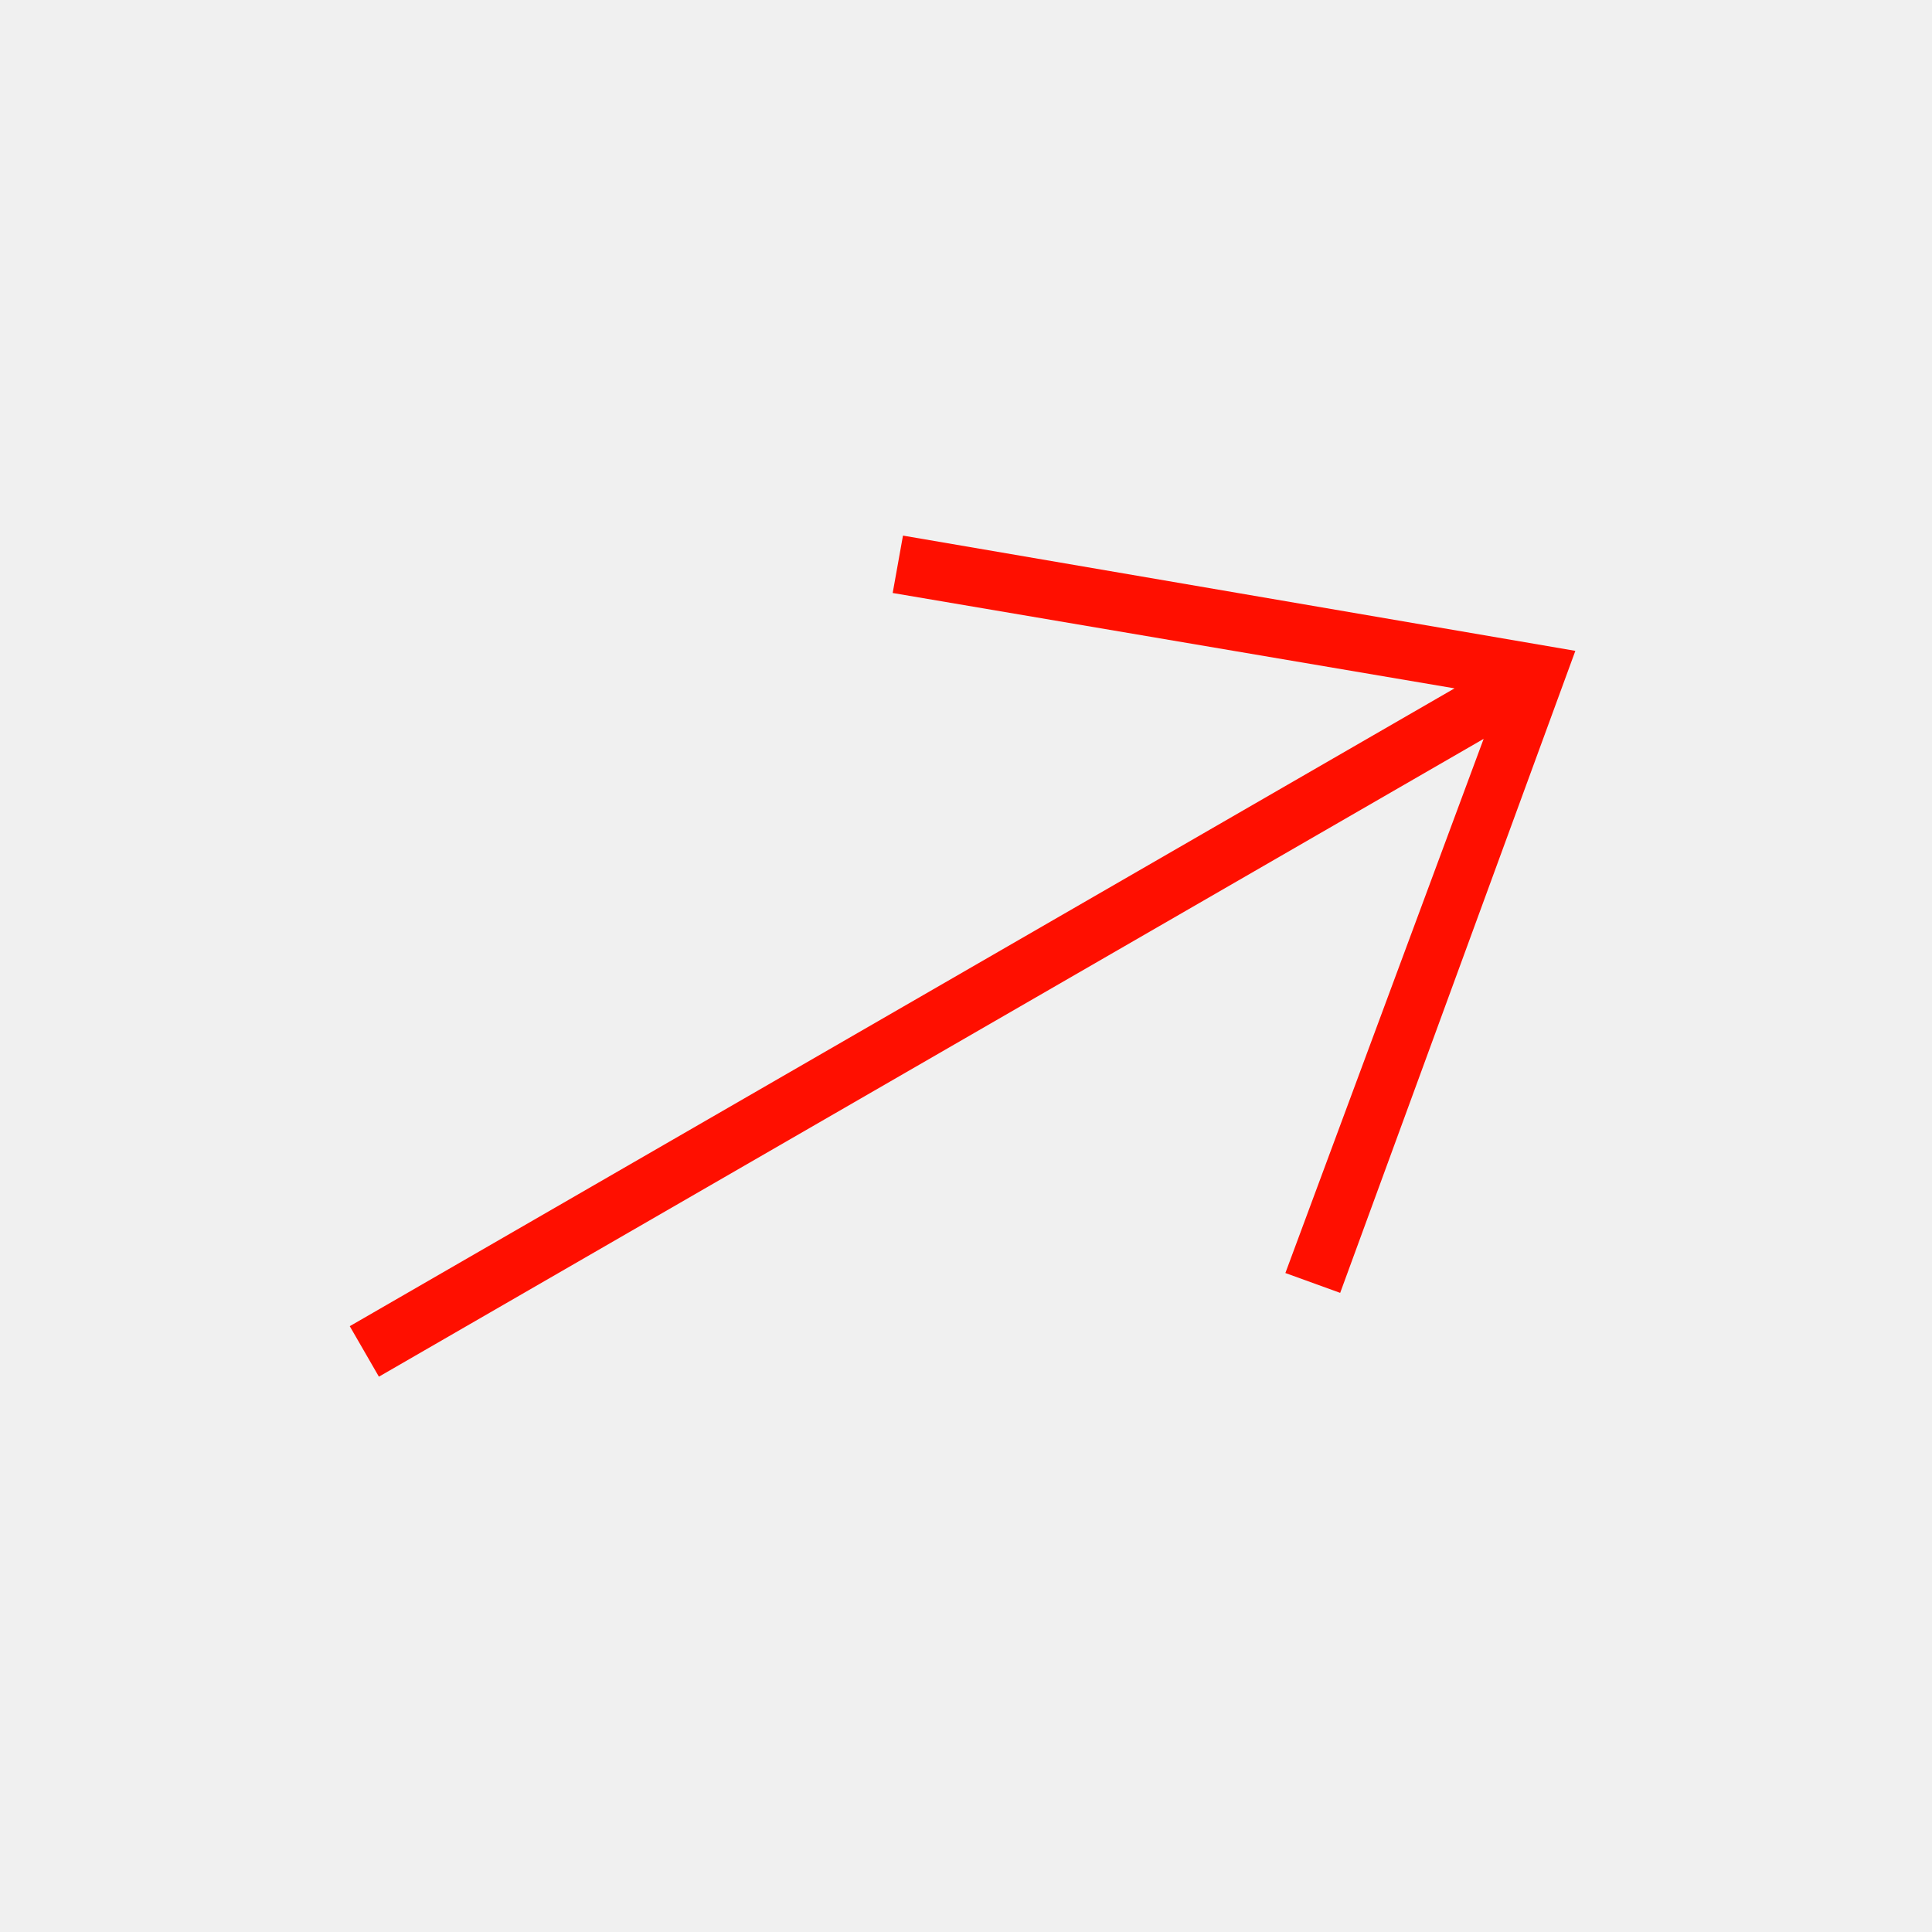
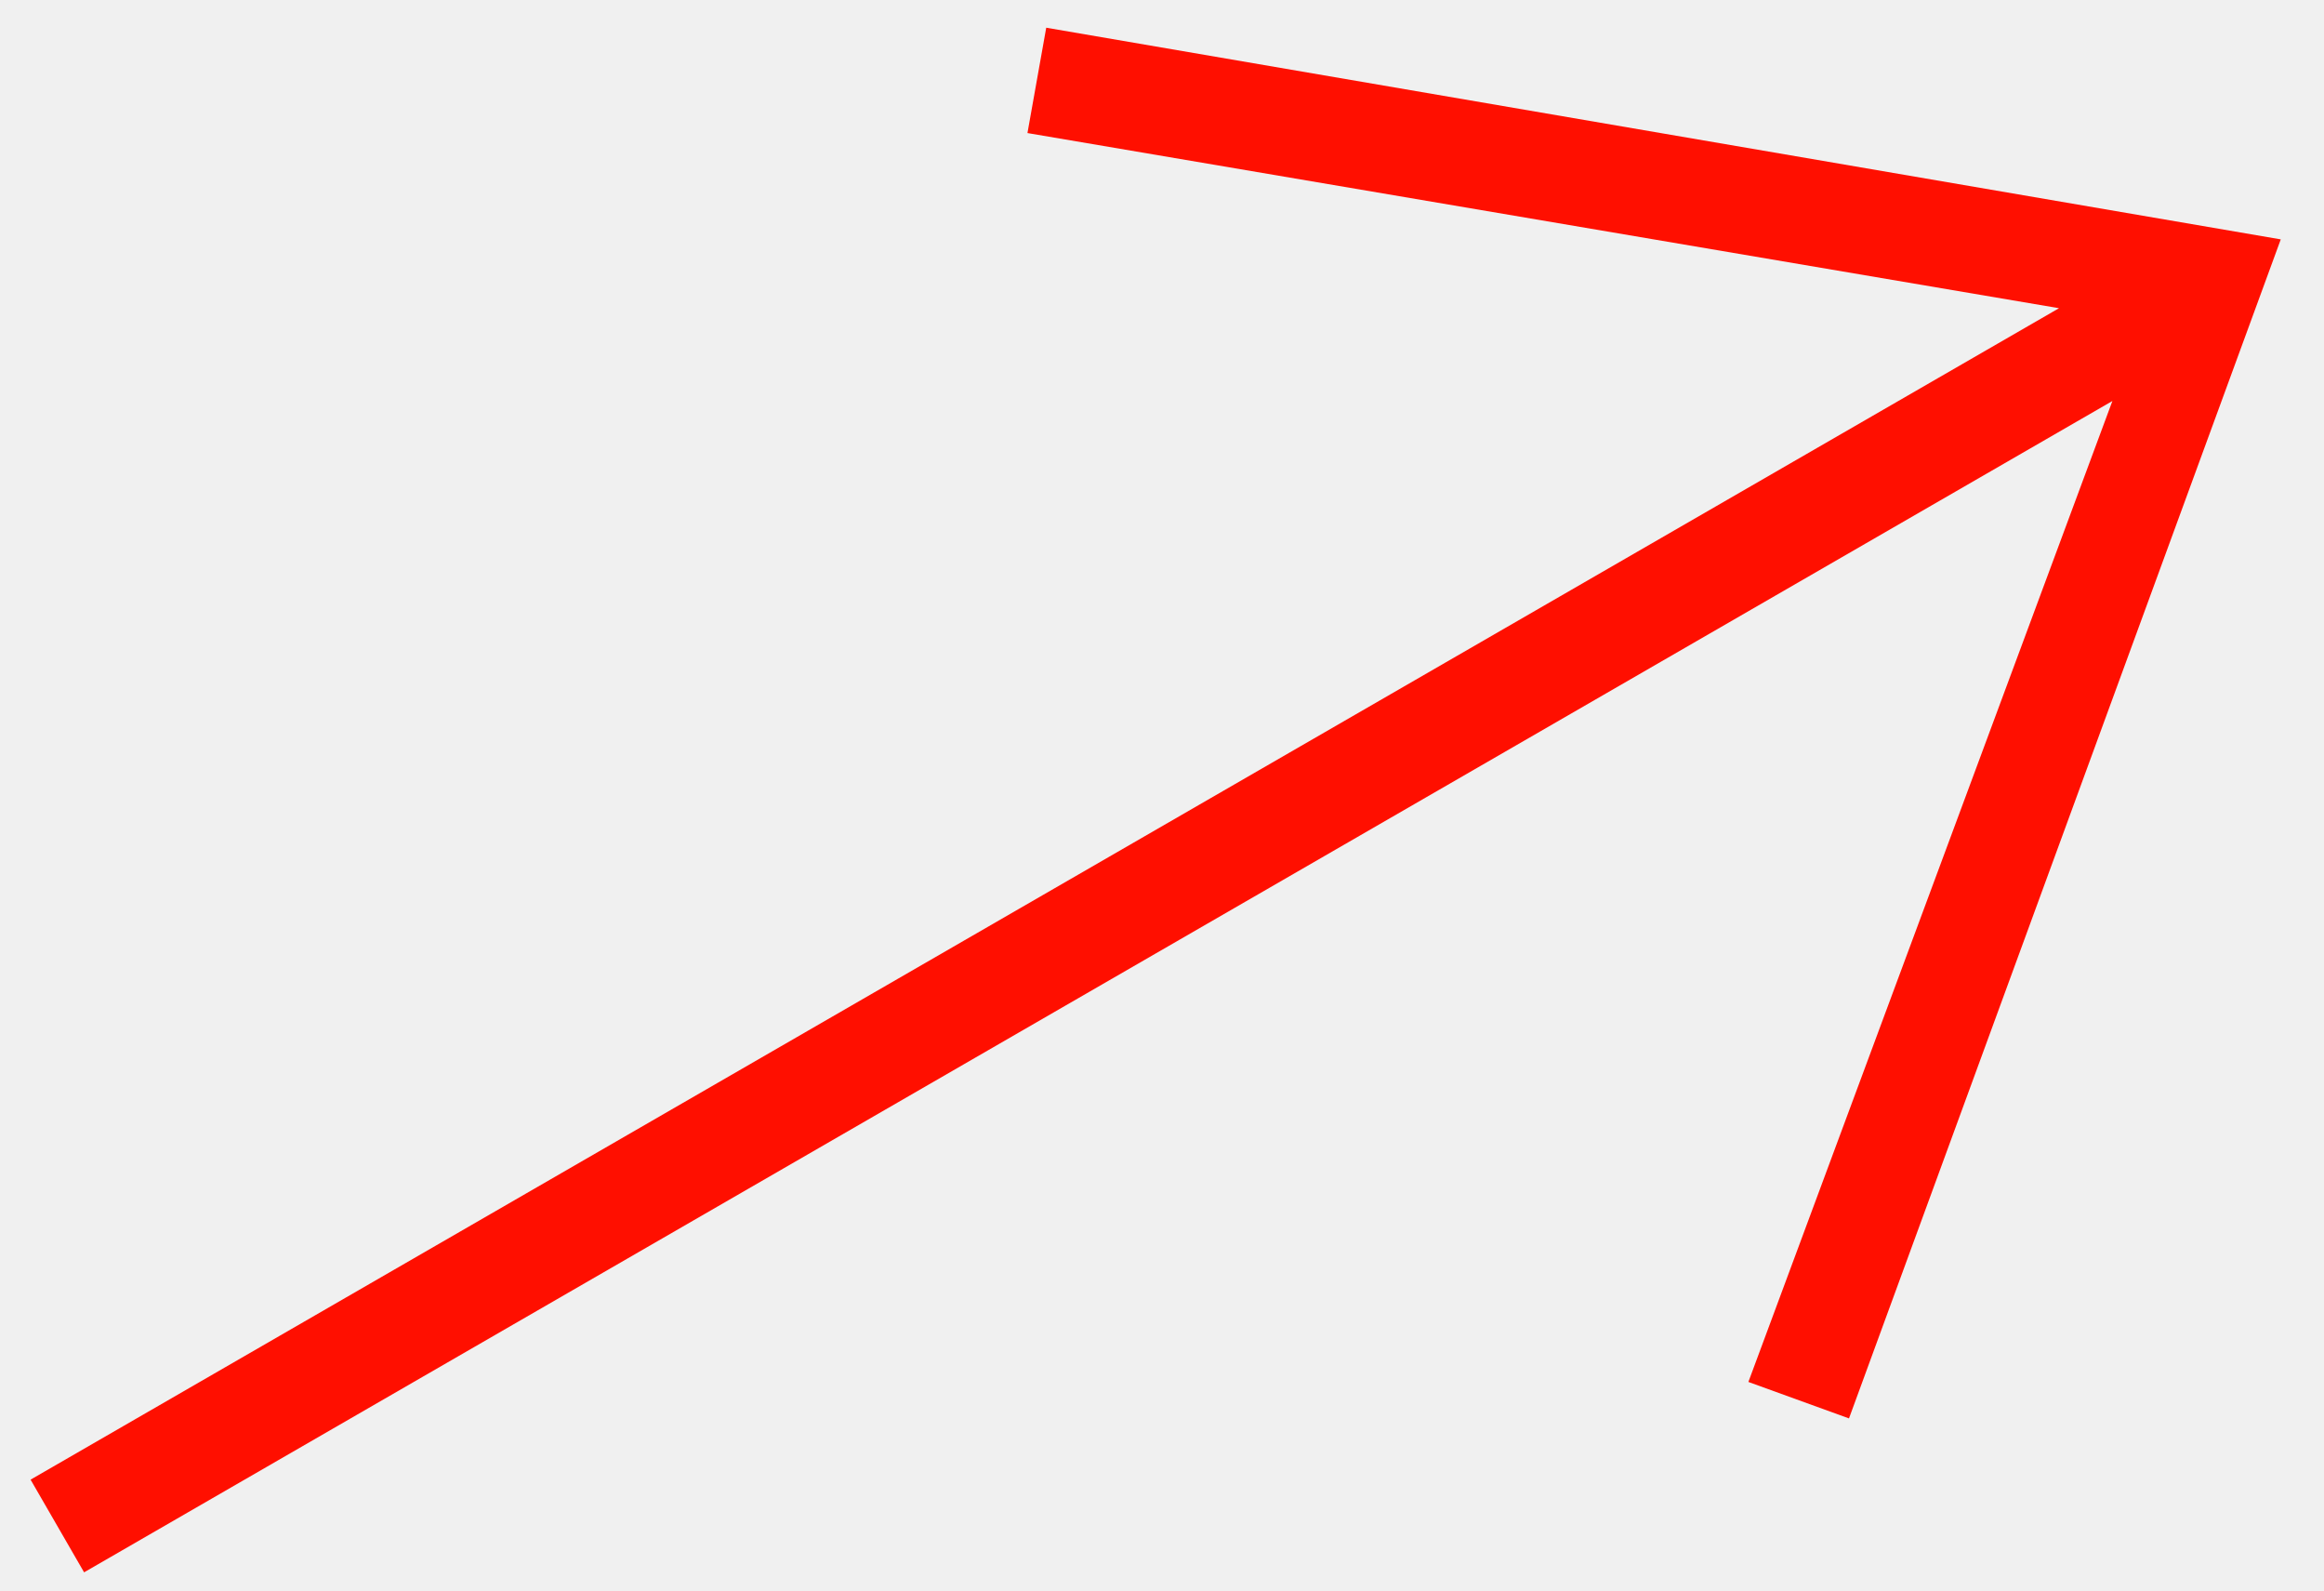
- <svg xmlns="http://www.w3.org/2000/svg" width="58" height="58" fill="none">
-   <g clip-path="url(#clip0)">
-     <path fill-rule="evenodd" clip-rule="evenodd" d="M44.54 22.181l-5.952 16.036 1.645.596 7.06-19.274-20.185-3.46-.309 1.723 16.867 2.863L10.5 39.813l.875 1.516L44.54 22.181z" fill="#FF0F00" />
-   </g>
-   <defs>
-     <clipPath id="clip0">
-       <path fill="#fff" transform="rotate(-120 27.243 22.938)" d="M0 0h42v42H0z" />
-     </clipPath>
-   </defs>
+ <svg xmlns="http://www.w3.org/2000/svg" width="38" height="26" fill="none">
+   <path fill-rule="evenodd" clip-rule="evenodd" d="M34.54 6.555L28.588 22.59l1.645.596 7.06-19.273L17.107.453 16.8 2.175l16.867 2.863L.5 24.187l.875 1.515L34.54 6.555z" fill="#FF0F00" />
</svg>
